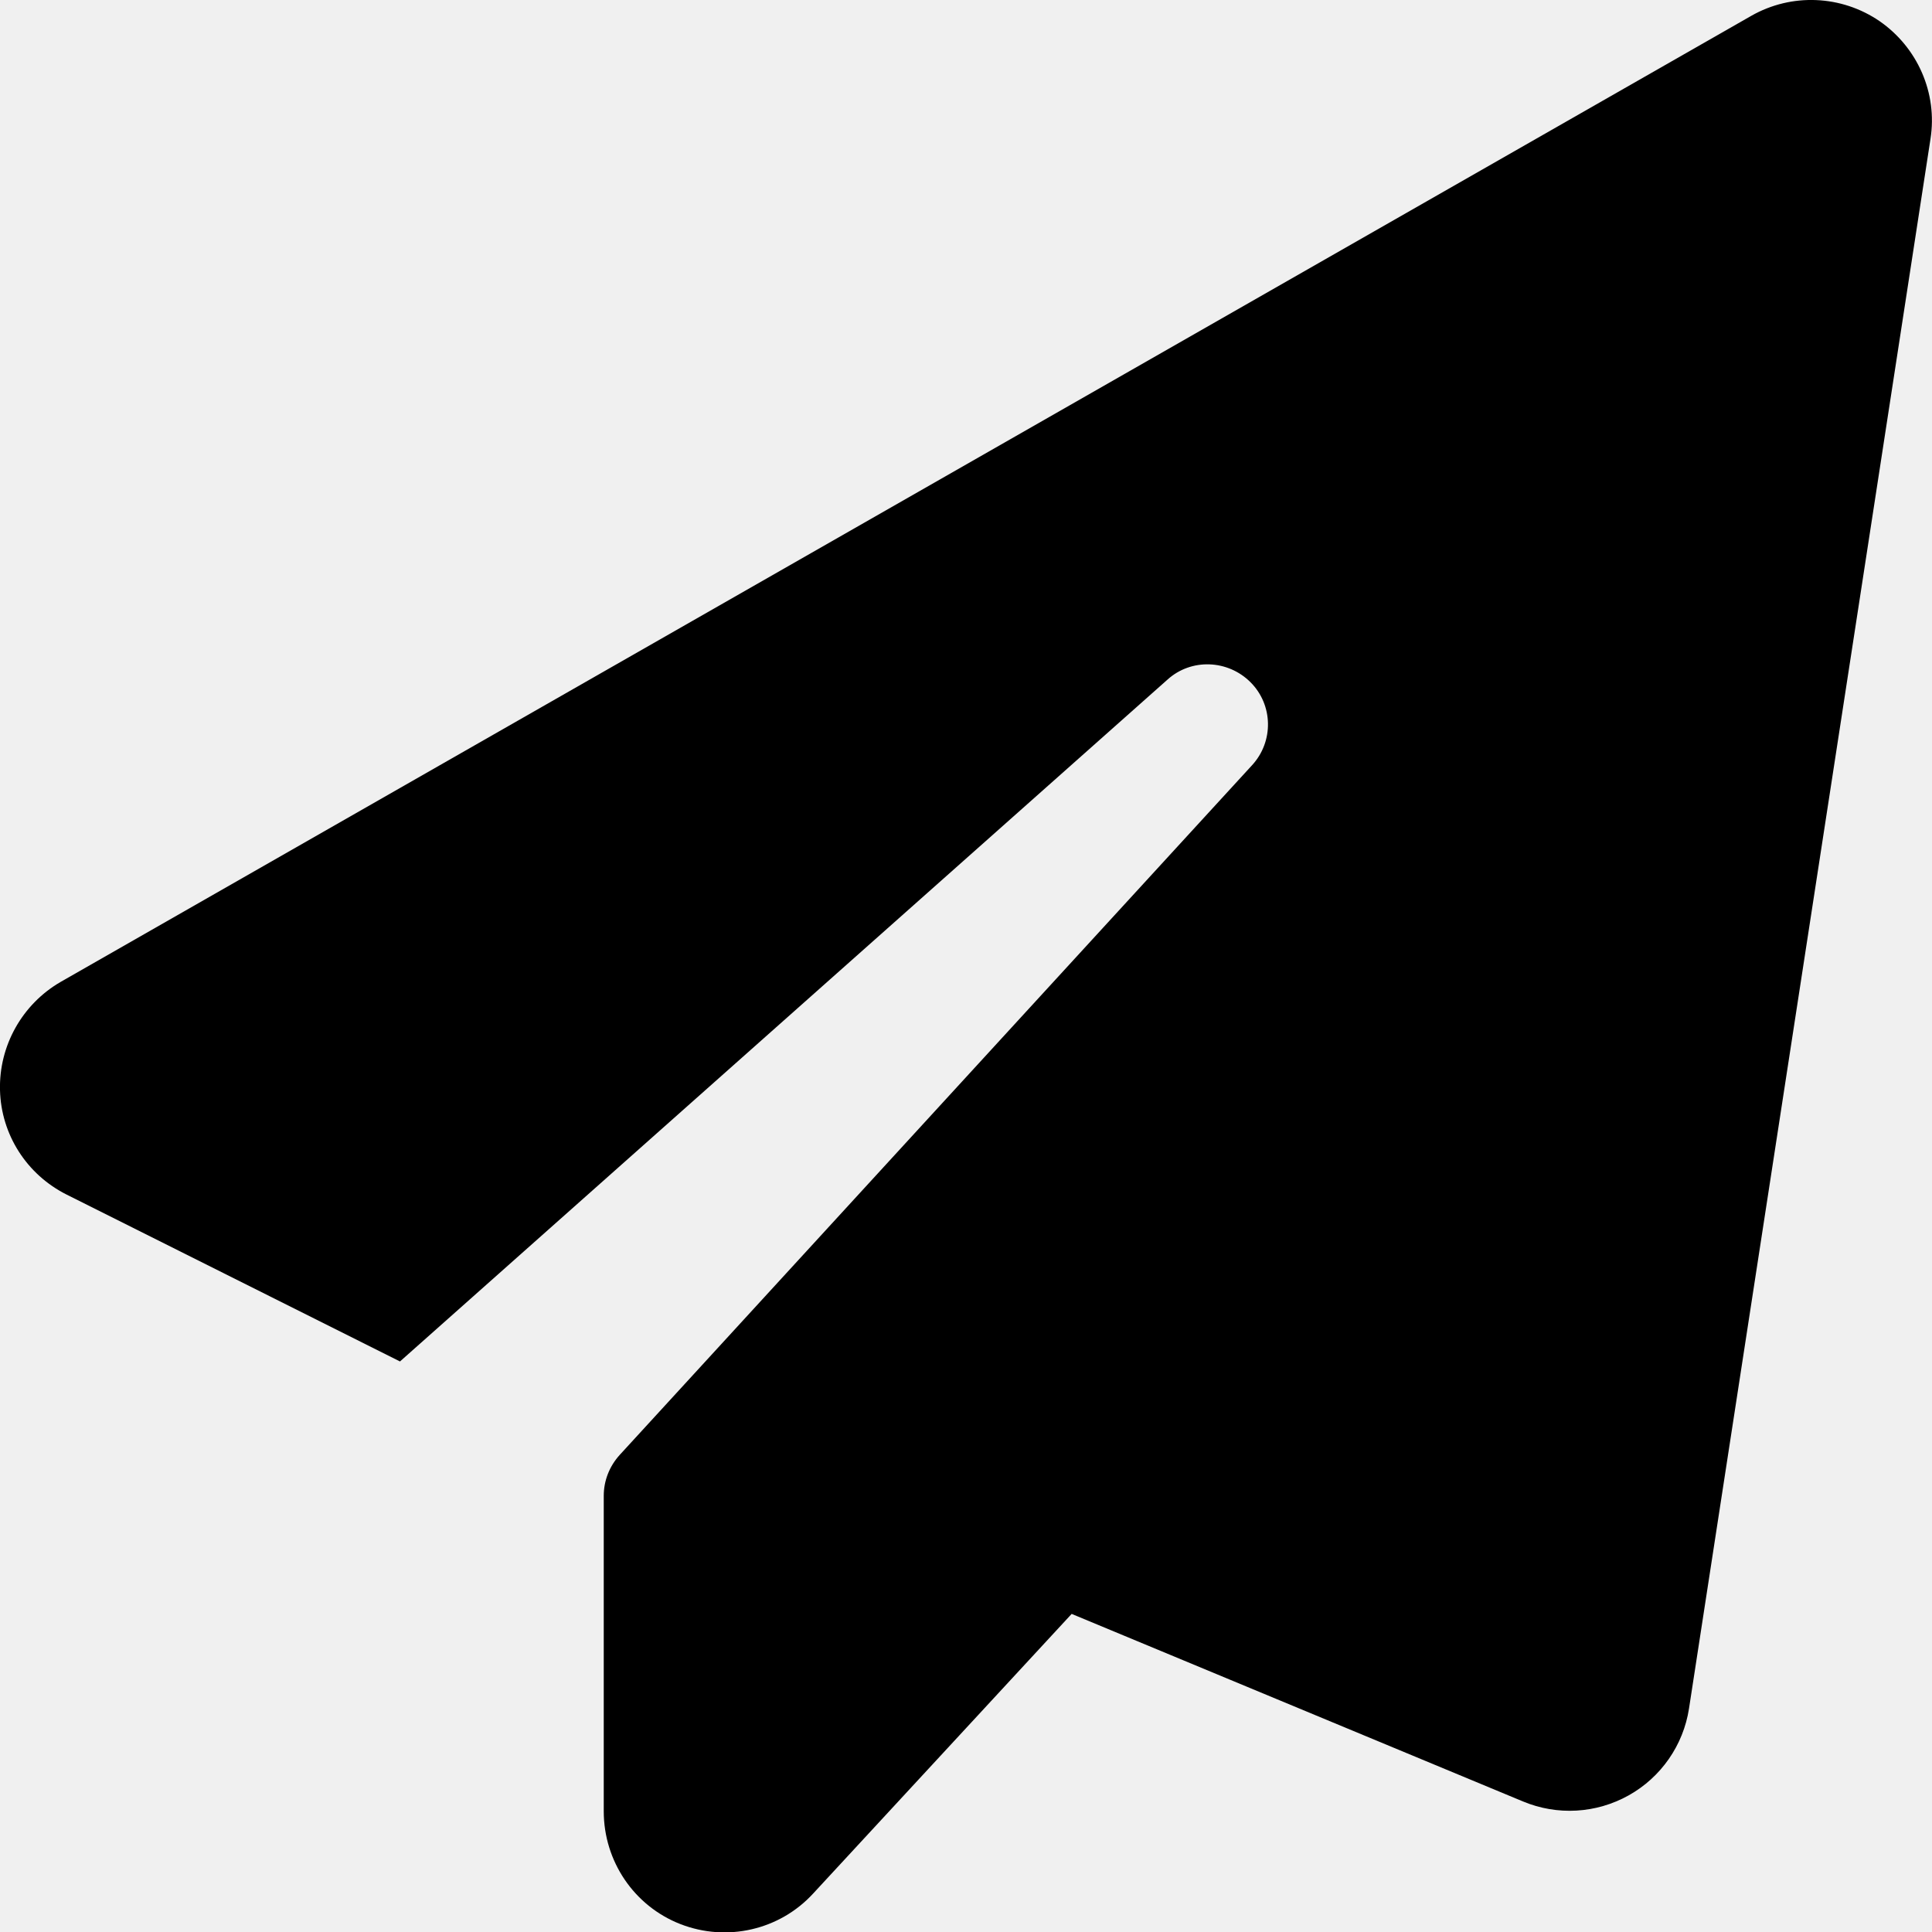
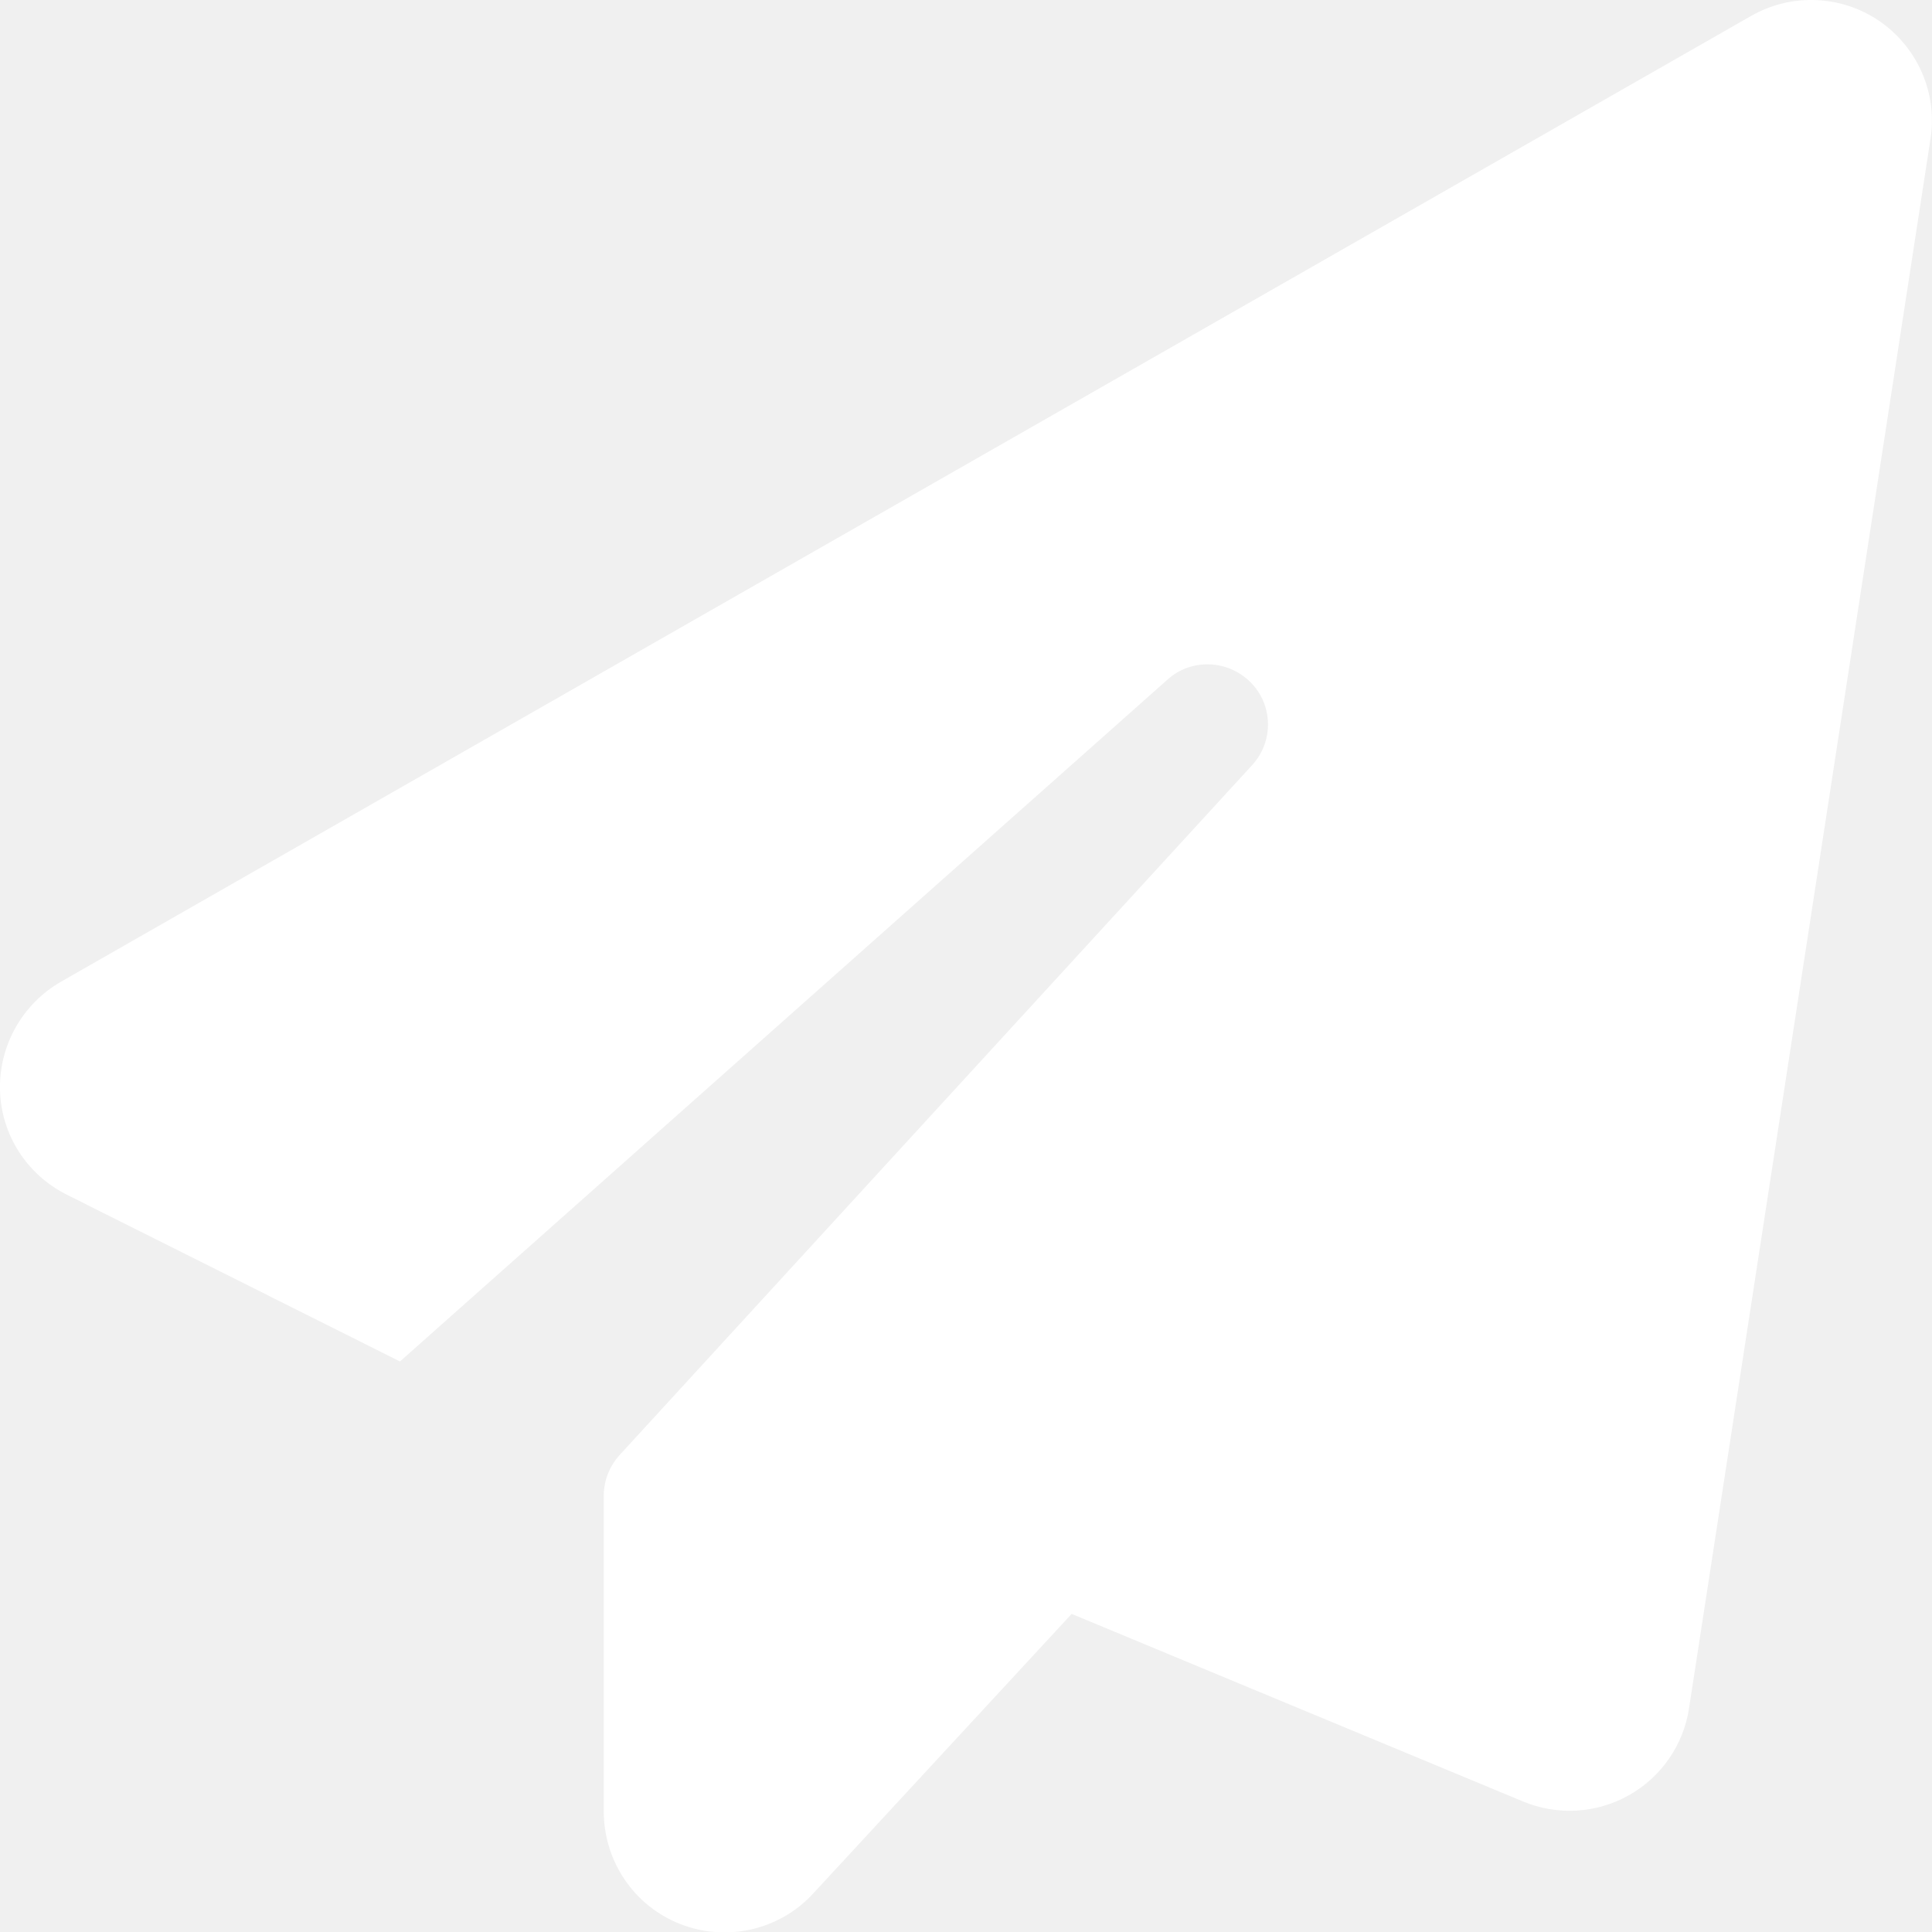
<svg xmlns="http://www.w3.org/2000/svg" viewBox="0 0 512 512">
-   <path d="M498.1 5.6c10.1 7 15.4 19.1 13.5 31.2l-64 416c-1.5 9.7-7.4 18.2-16 23s-18.9 5.4-28 1.6L284 427.7l-68.5 74.1c-8.9 9.7-22.9 12.9-35.2 8.1S160 493.2 160 480l0-83.6c0-4 1.5-7.8 4.2-10.8L331.8 202.8c5.8-6.3 5.6-16-.4-22s-15.7-6.4-22-.7L106 360.8 17.7 316.6C7.1 311.3 .3 300.7 0 288.9s5.9-22.8 16.1-28.7l448-256c10.7-6.1 23.9-5.5 34 1.4z" />
+   <path fill="#ffffff" d="M498.1 5.6c10.1 7 15.4 19.1 13.5 31.2l-64 416c-1.5 9.7-7.4 18.2-16 23s-18.9 5.4-28 1.6L284 427.7l-68.5 74.1c-8.9 9.7-22.9 12.9-35.2 8.1S160 493.2 160 480l0-83.6c0-4 1.5-7.8 4.2-10.8L331.8 202.8c5.8-6.3 5.6-16-.4-22s-15.7-6.4-22-.7L106 360.8 17.7 316.6C7.1 311.3 .3 300.7 0 288.9s5.9-22.8 16.1-28.7l448-256c10.7-6.1 23.9-5.5 34 1.4z" />
</svg>
